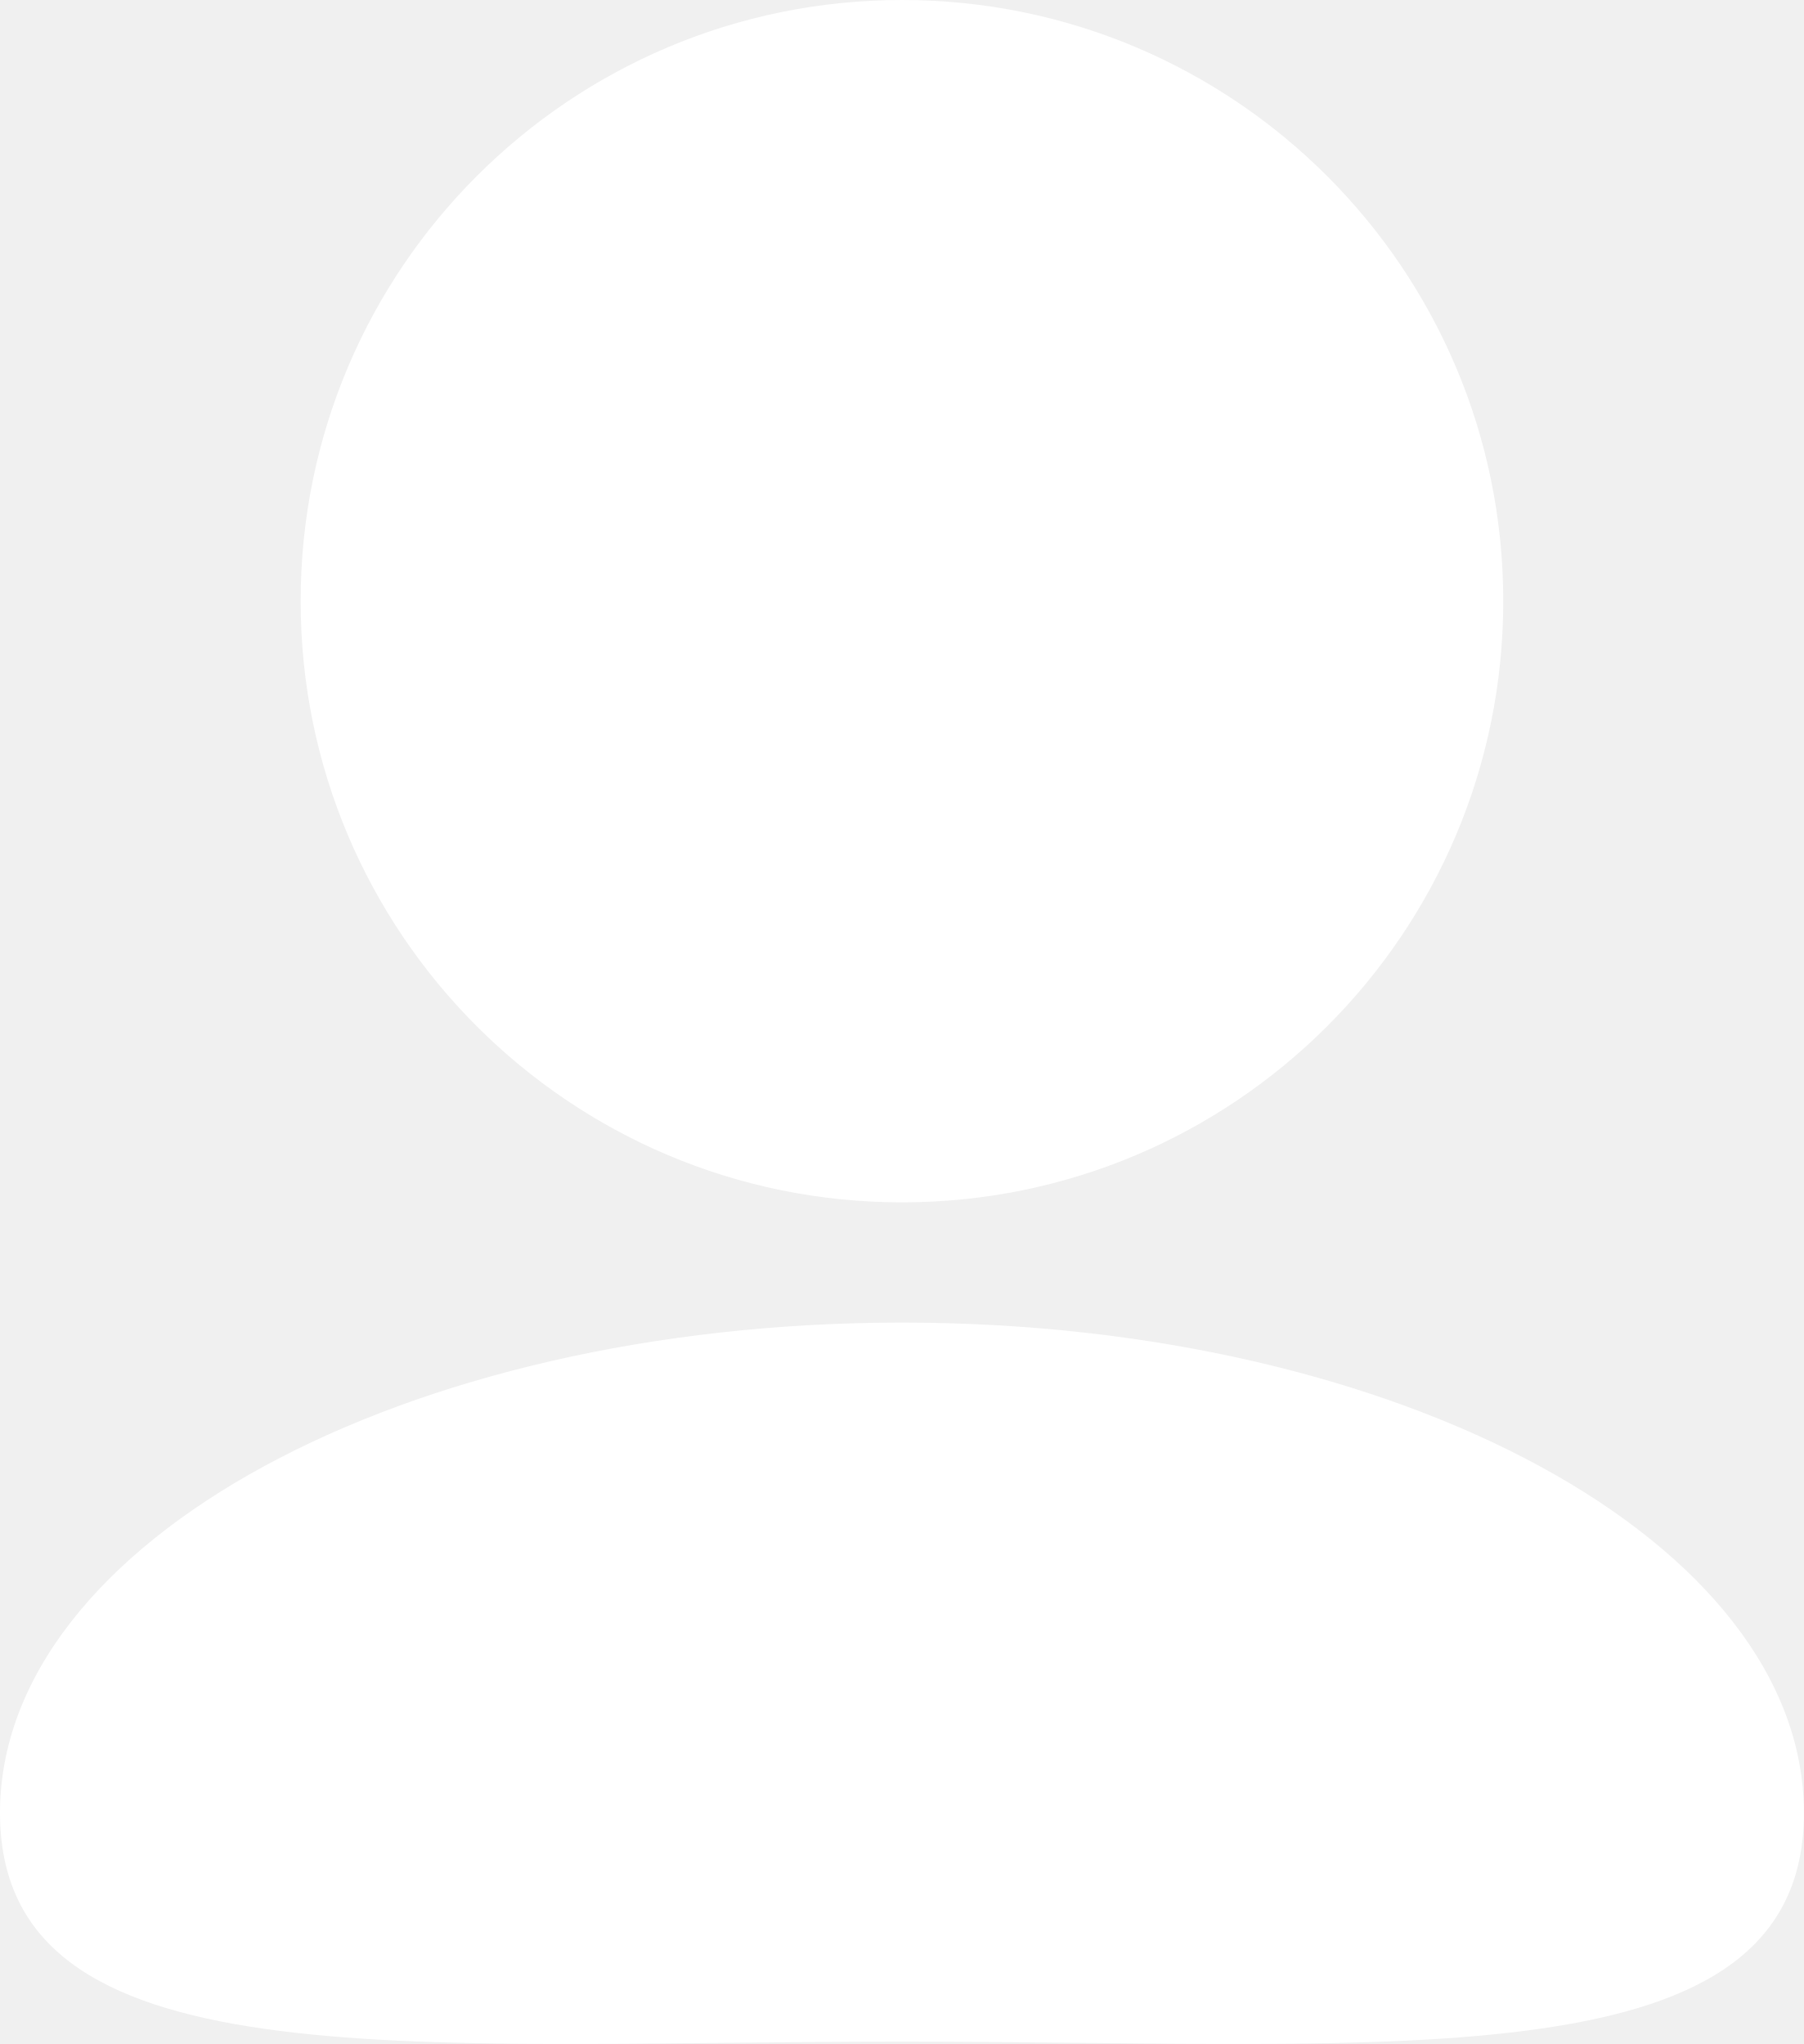
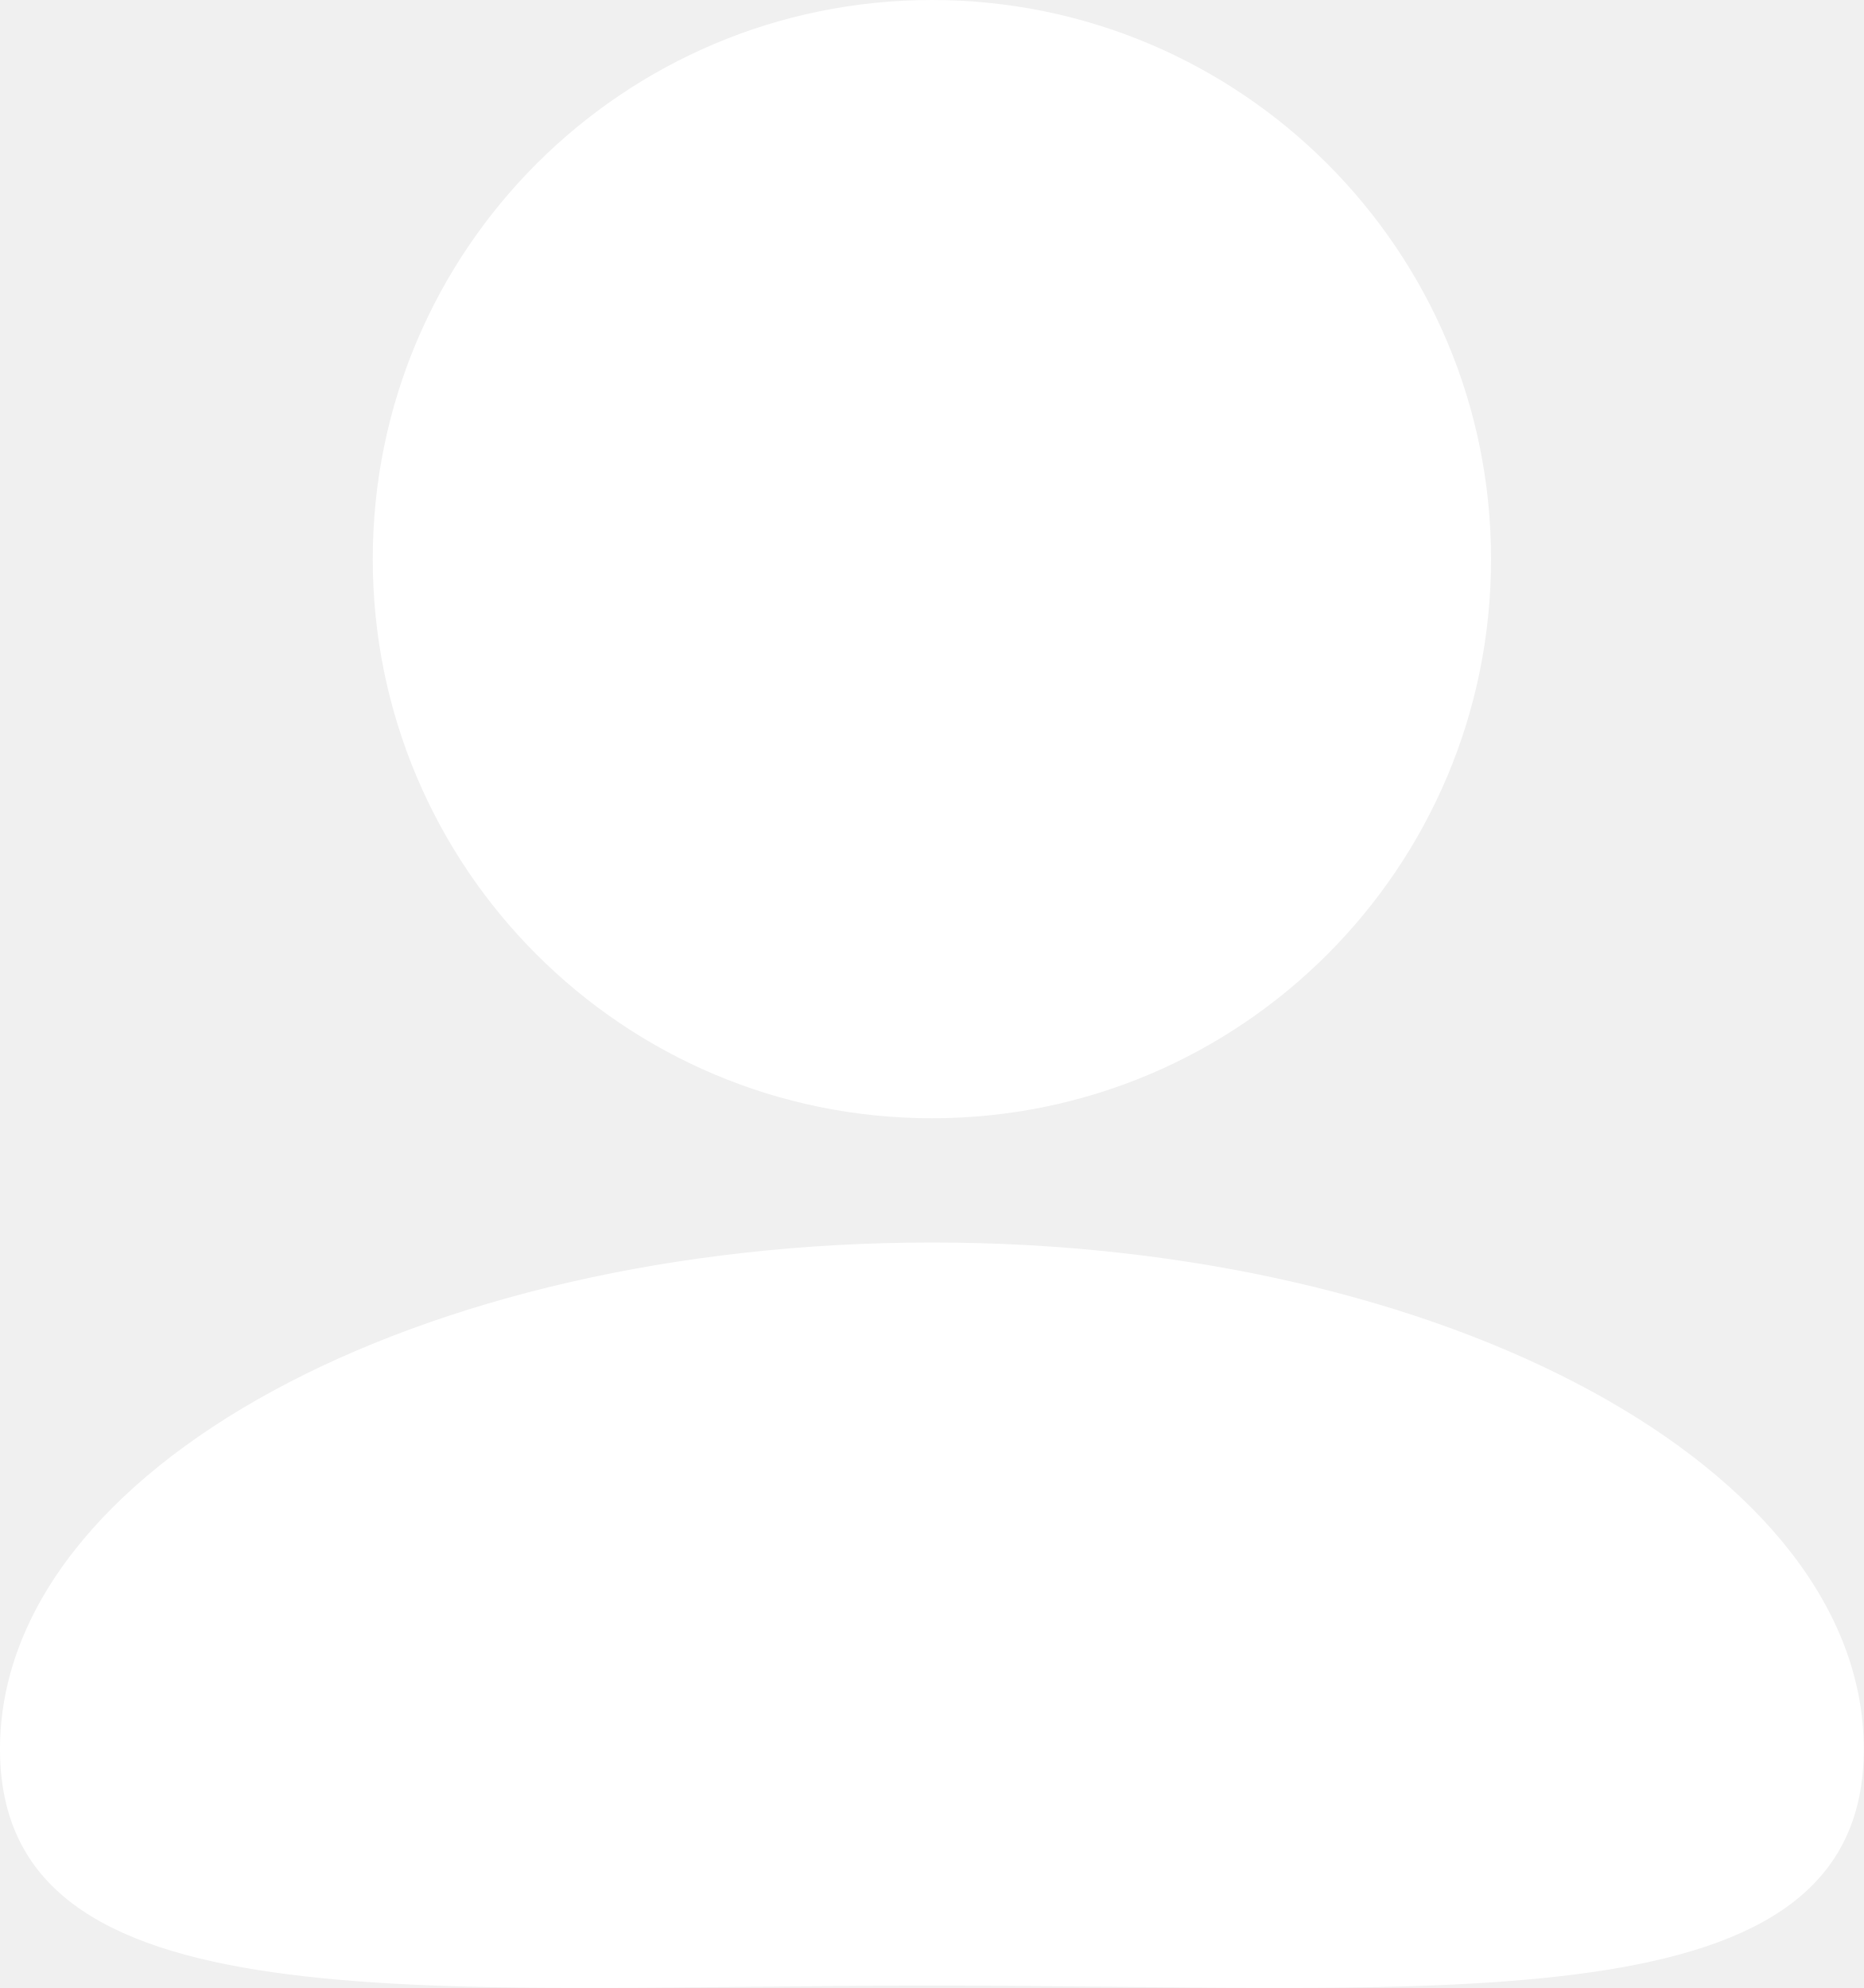
- <svg xmlns="http://www.w3.org/2000/svg" width="75" height="85" viewBox="0 0 75 85" fill="none">
-   <circle cx="37.5" cy="25" r="25" fill="white" />
-   <path d="M75 75.388C75 86.648 58.211 84.902 37.5 84.902C16.789 84.902 0 86.648 0 75.388C0 64.128 16.789 55 37.5 55C58.211 55 75 64.128 75 75.388Z" fill="white" />
+ <svg xmlns="http://www.w3.org/2000/svg" width="75" height="80" viewBox="0 0 75 80" fill="none">
+   <circle cx="37.5" cy="22.5" r="22.5" fill="white" />
+   <path d="M75 70.388C75 81.648 58.211 79.902 37.5 79.902C16.789 79.902 0 81.648 0 70.388C0 59.128 16.789 50 37.5 50C58.211 50 75 59.128 75 70.388Z" fill="white" />
</svg>
